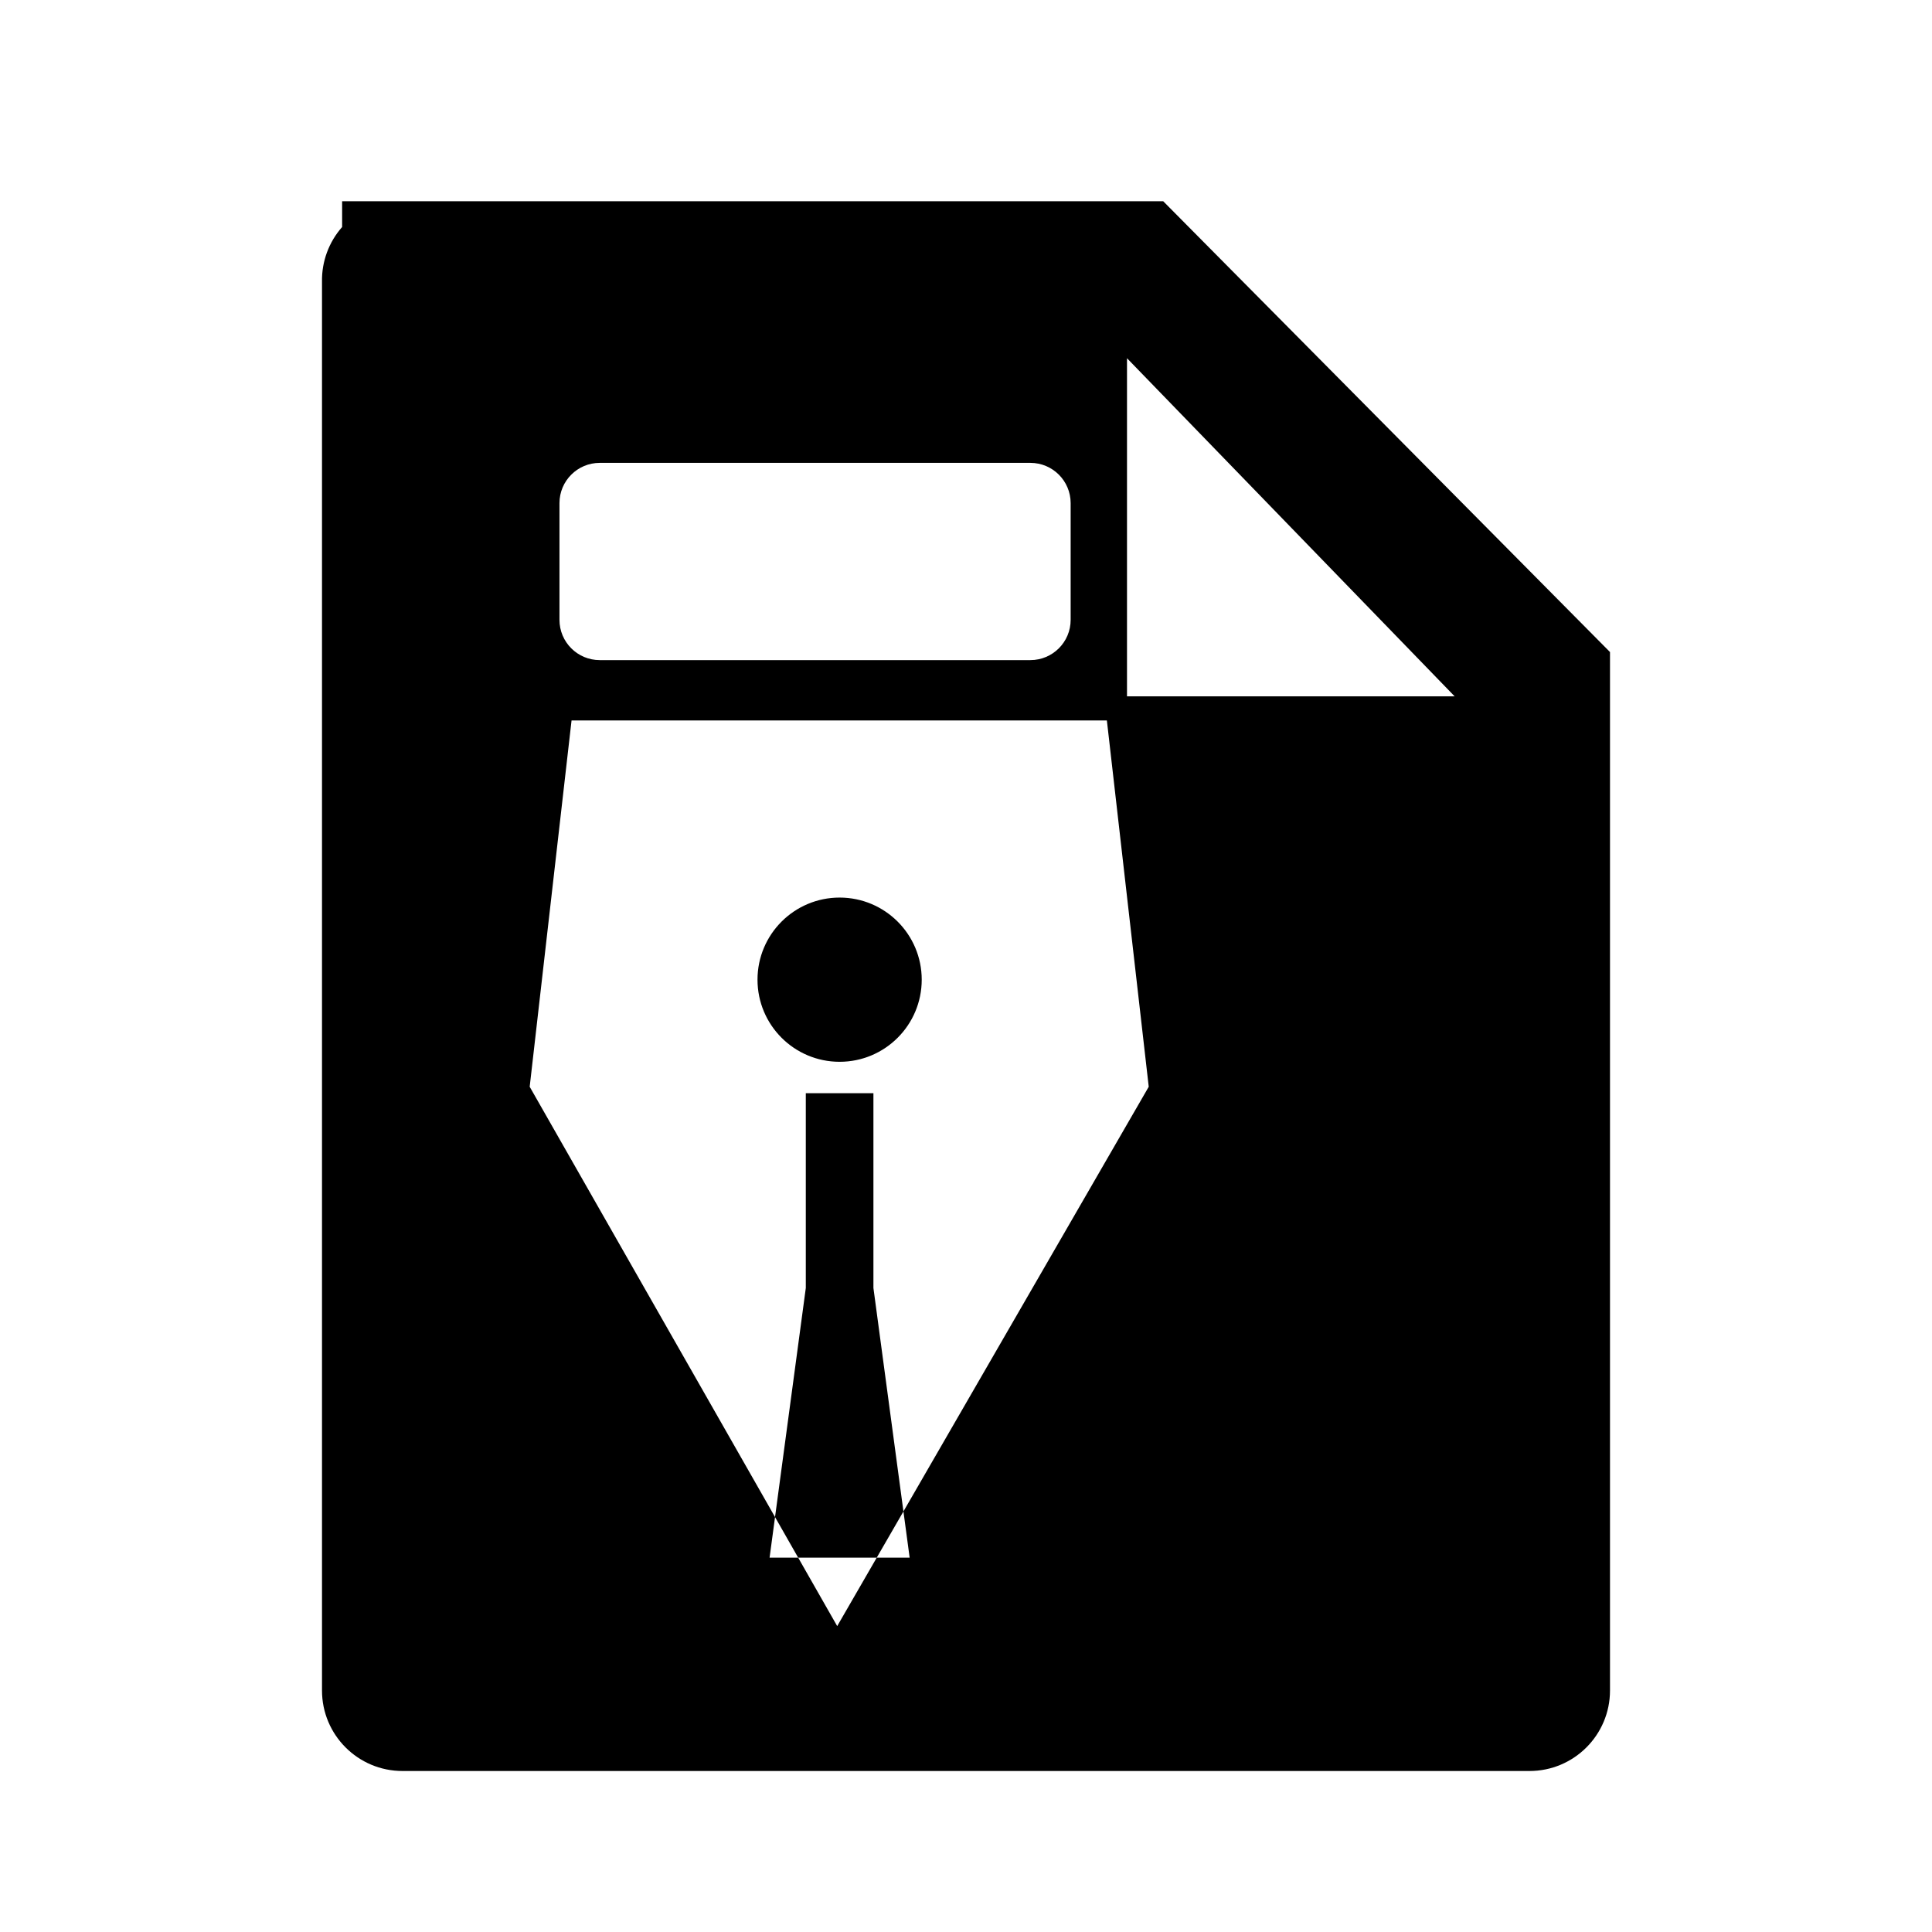
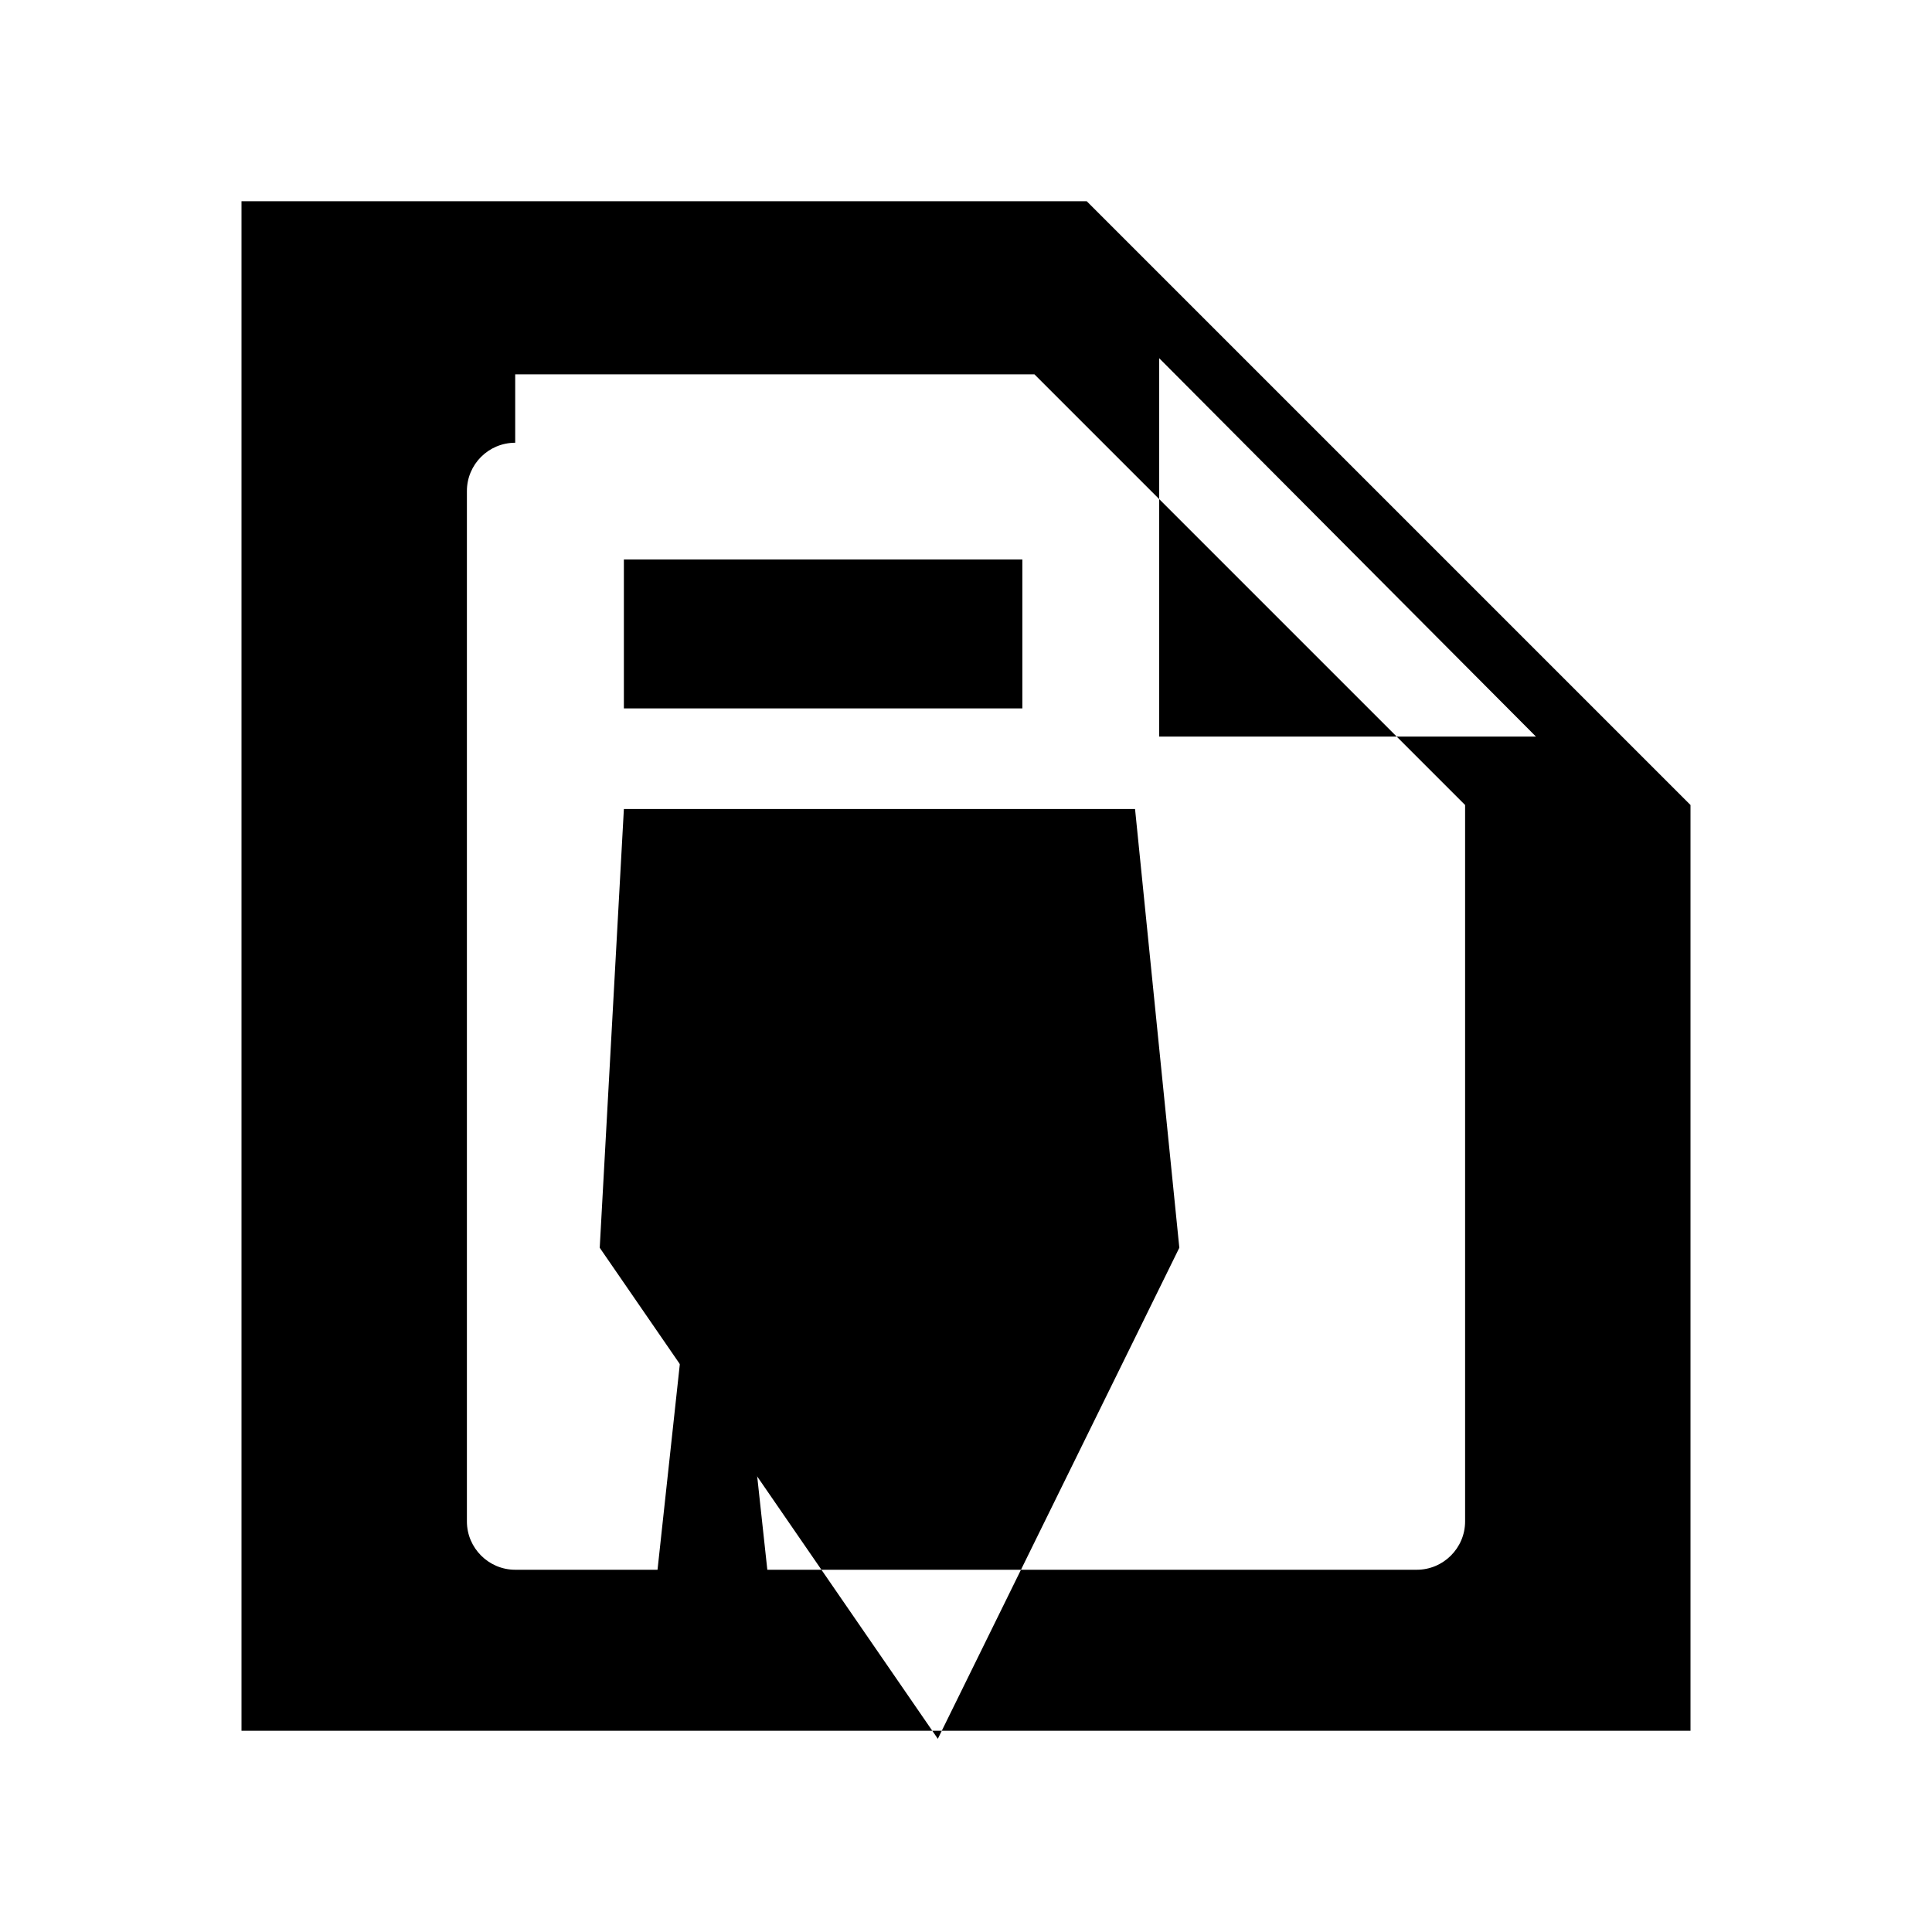
<svg xmlns="http://www.w3.org/2000/svg" viewBox="0 0 24 24" width="24" height="24" aria-hidden="true">
-   <path fill="currentColor" fill-rule="evenodd" d="M4.25 2.5h10.2L20 8.1V21a1 1 0 0 1-1 1H5a1 1 0 0 1-1-1V3.5a1 1 0 0 1 .25-.68Zm9.75 1.95v4.2h4.07L14 4.45Zm-6.55 1.3h5.35a.5.5 0 0 1 .5.5v1.45a.5.5 0 0 1-.5.5H7.45a.5.5 0 0 1-.5-.5V6.25a.5.5 0 0 1 .5-.5Zm-.35 3.2h6.65l.52 4.55-3.87 6.7-3.82-6.7.52-4.55Zm3.33 2.2a1.02 1.02 0 1 0 0 2.04 1.02 1.02 0 0 0 0-2.04Zm-.42 2.43h.84v2.42l.45 3.35H9.56l.45-3.35v-2.42Z" clip-rule="evenodd" />
+   <path fill="currentColor" fill-rule="evenodd" d="M3 2.5h10.5L21 10v11.5H3v-19Zm11.4 1.95v4.7h4.68L14.4 4.45Zm-8 1.05a.6.6 0 0 0-.6.6v12.8c0 .33.27.6.6.6h11.2c.33 0 .6-.27.6-.6v-8.9l-5.35-5.35H6.4Zm1.35 1.45h4.95v1.85H7.75V6.95Zm0 3.1h6.35l.55 5.45-3 6.1-4.2-6.1.3-5.45Z" clip-rule="evenodd" />
+   <circle cx="8.85" cy="11.95" r="1.05" fill="currentColor" />
+   <path fill="currentColor" d="M8.45 13h.8v3.9l.45 4.15h-1.7l.45-4.15Z" />
</svg>
